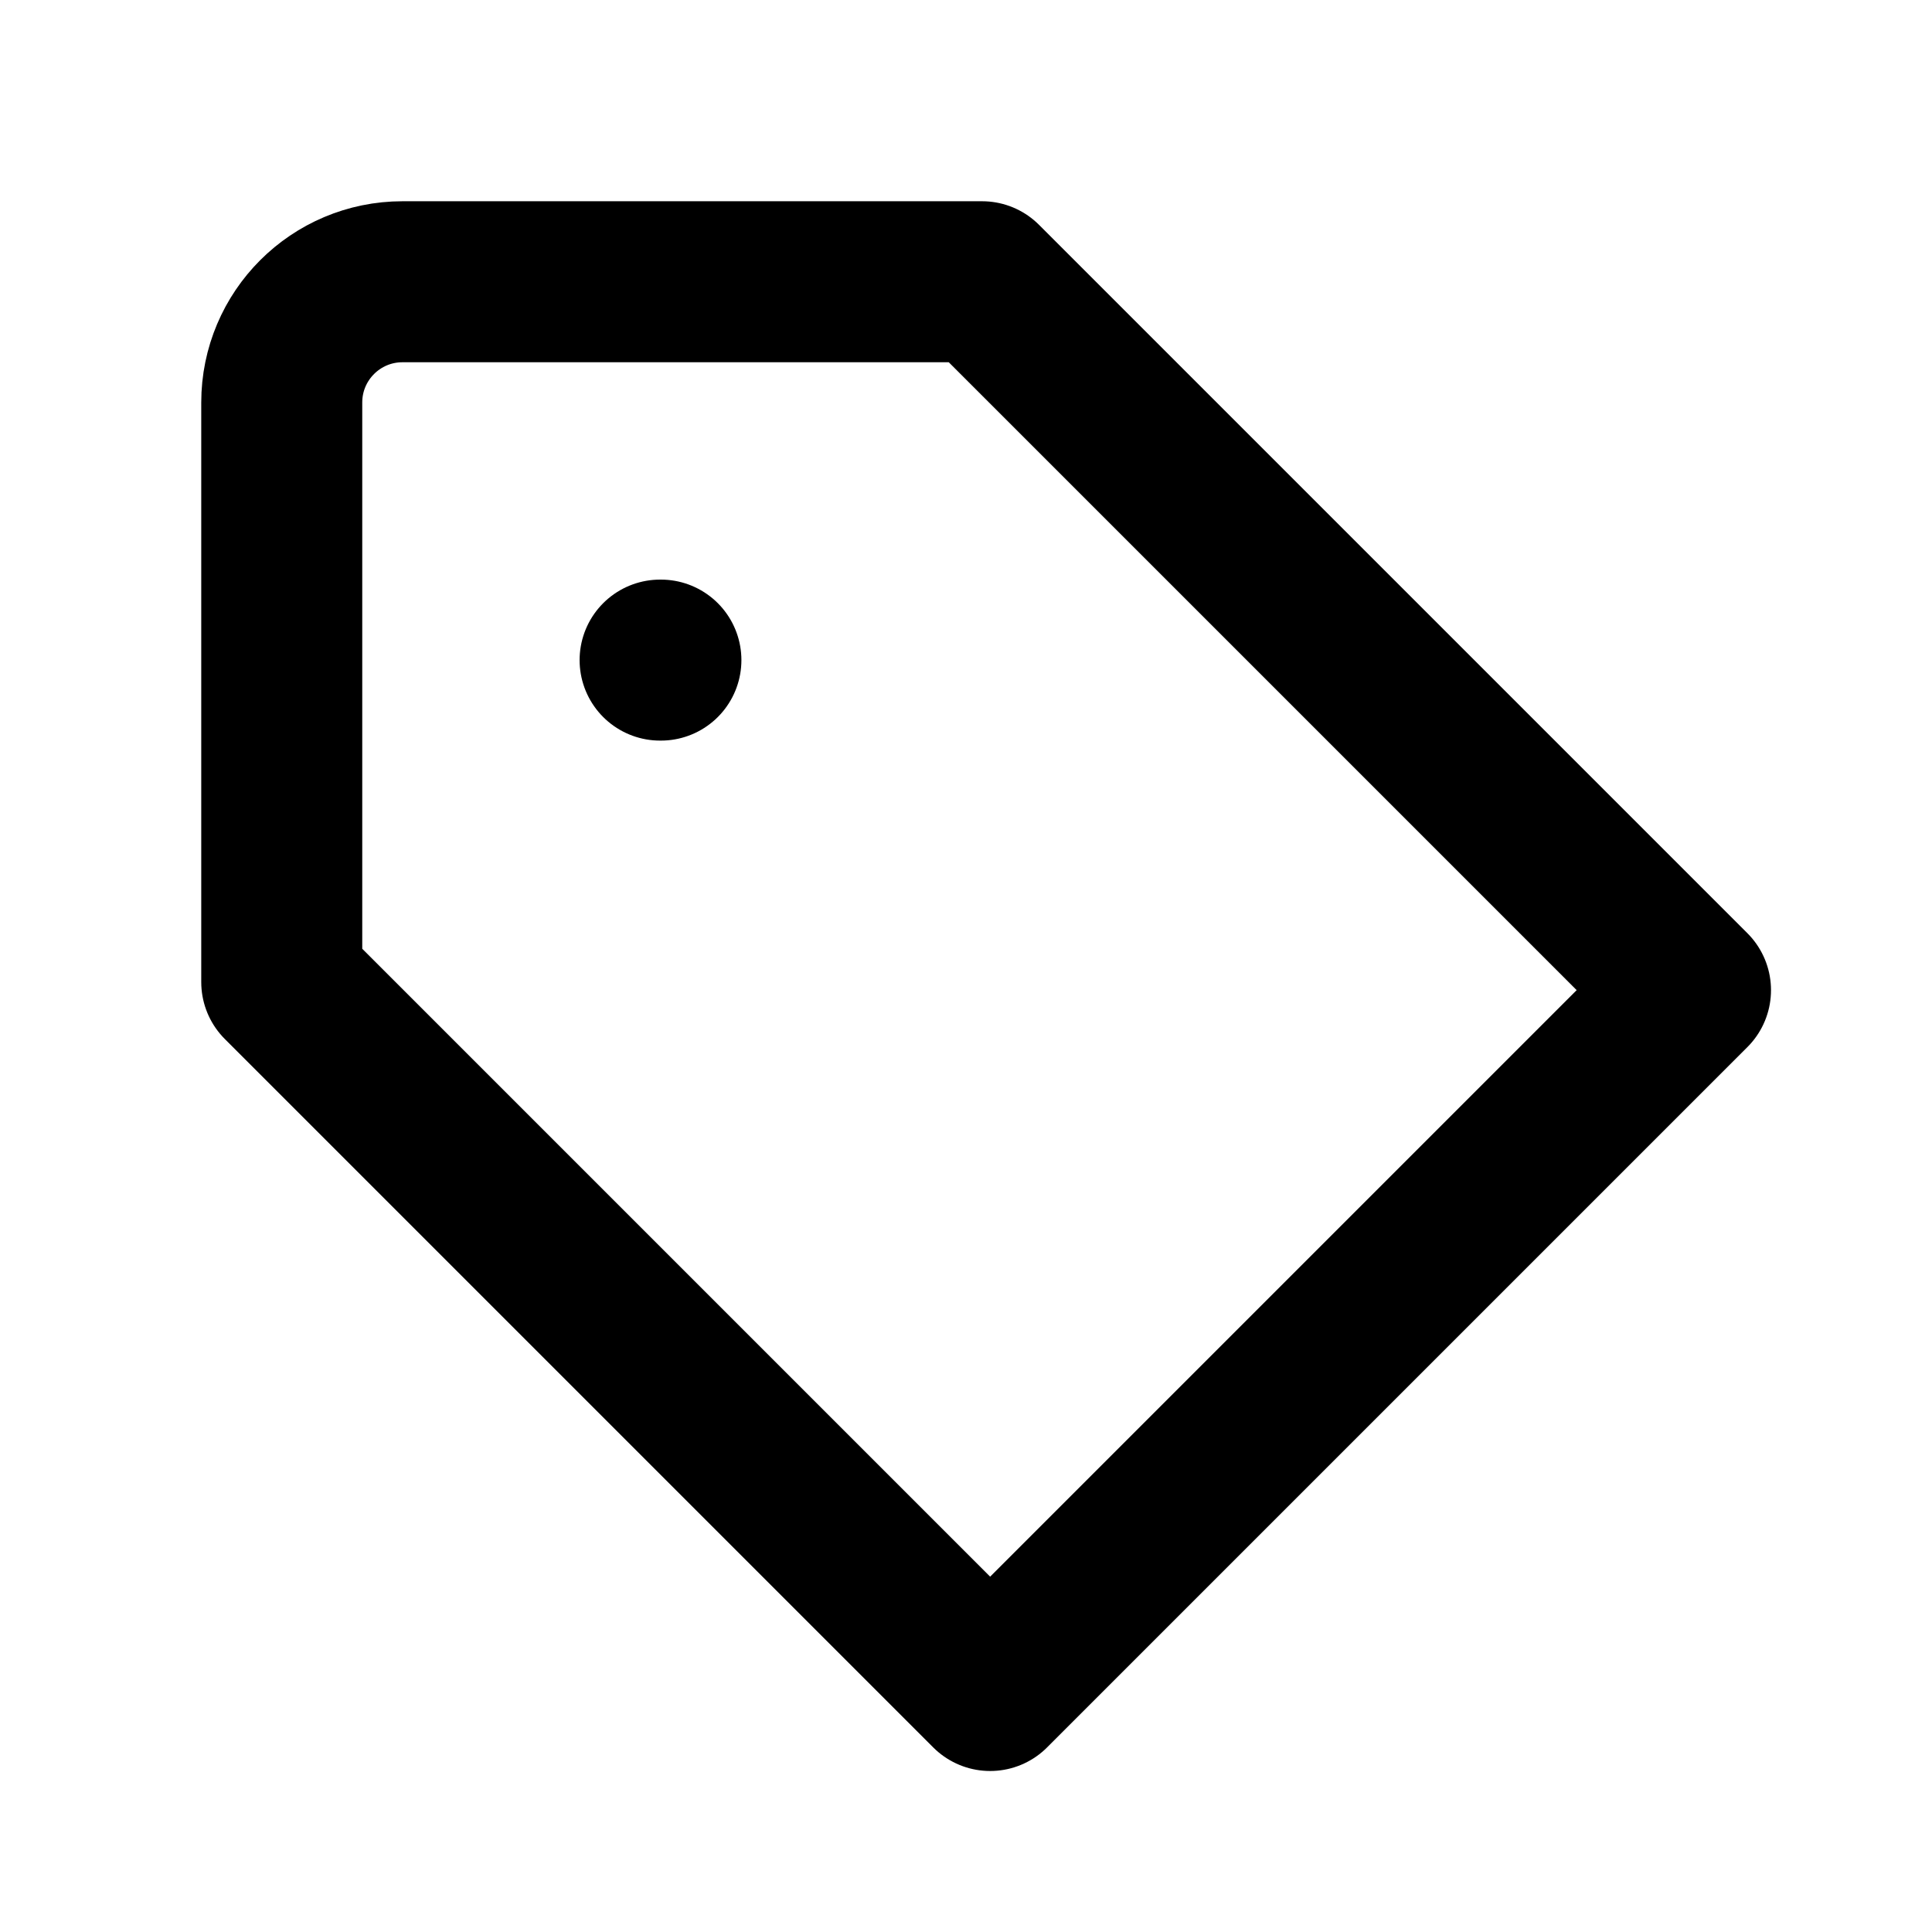
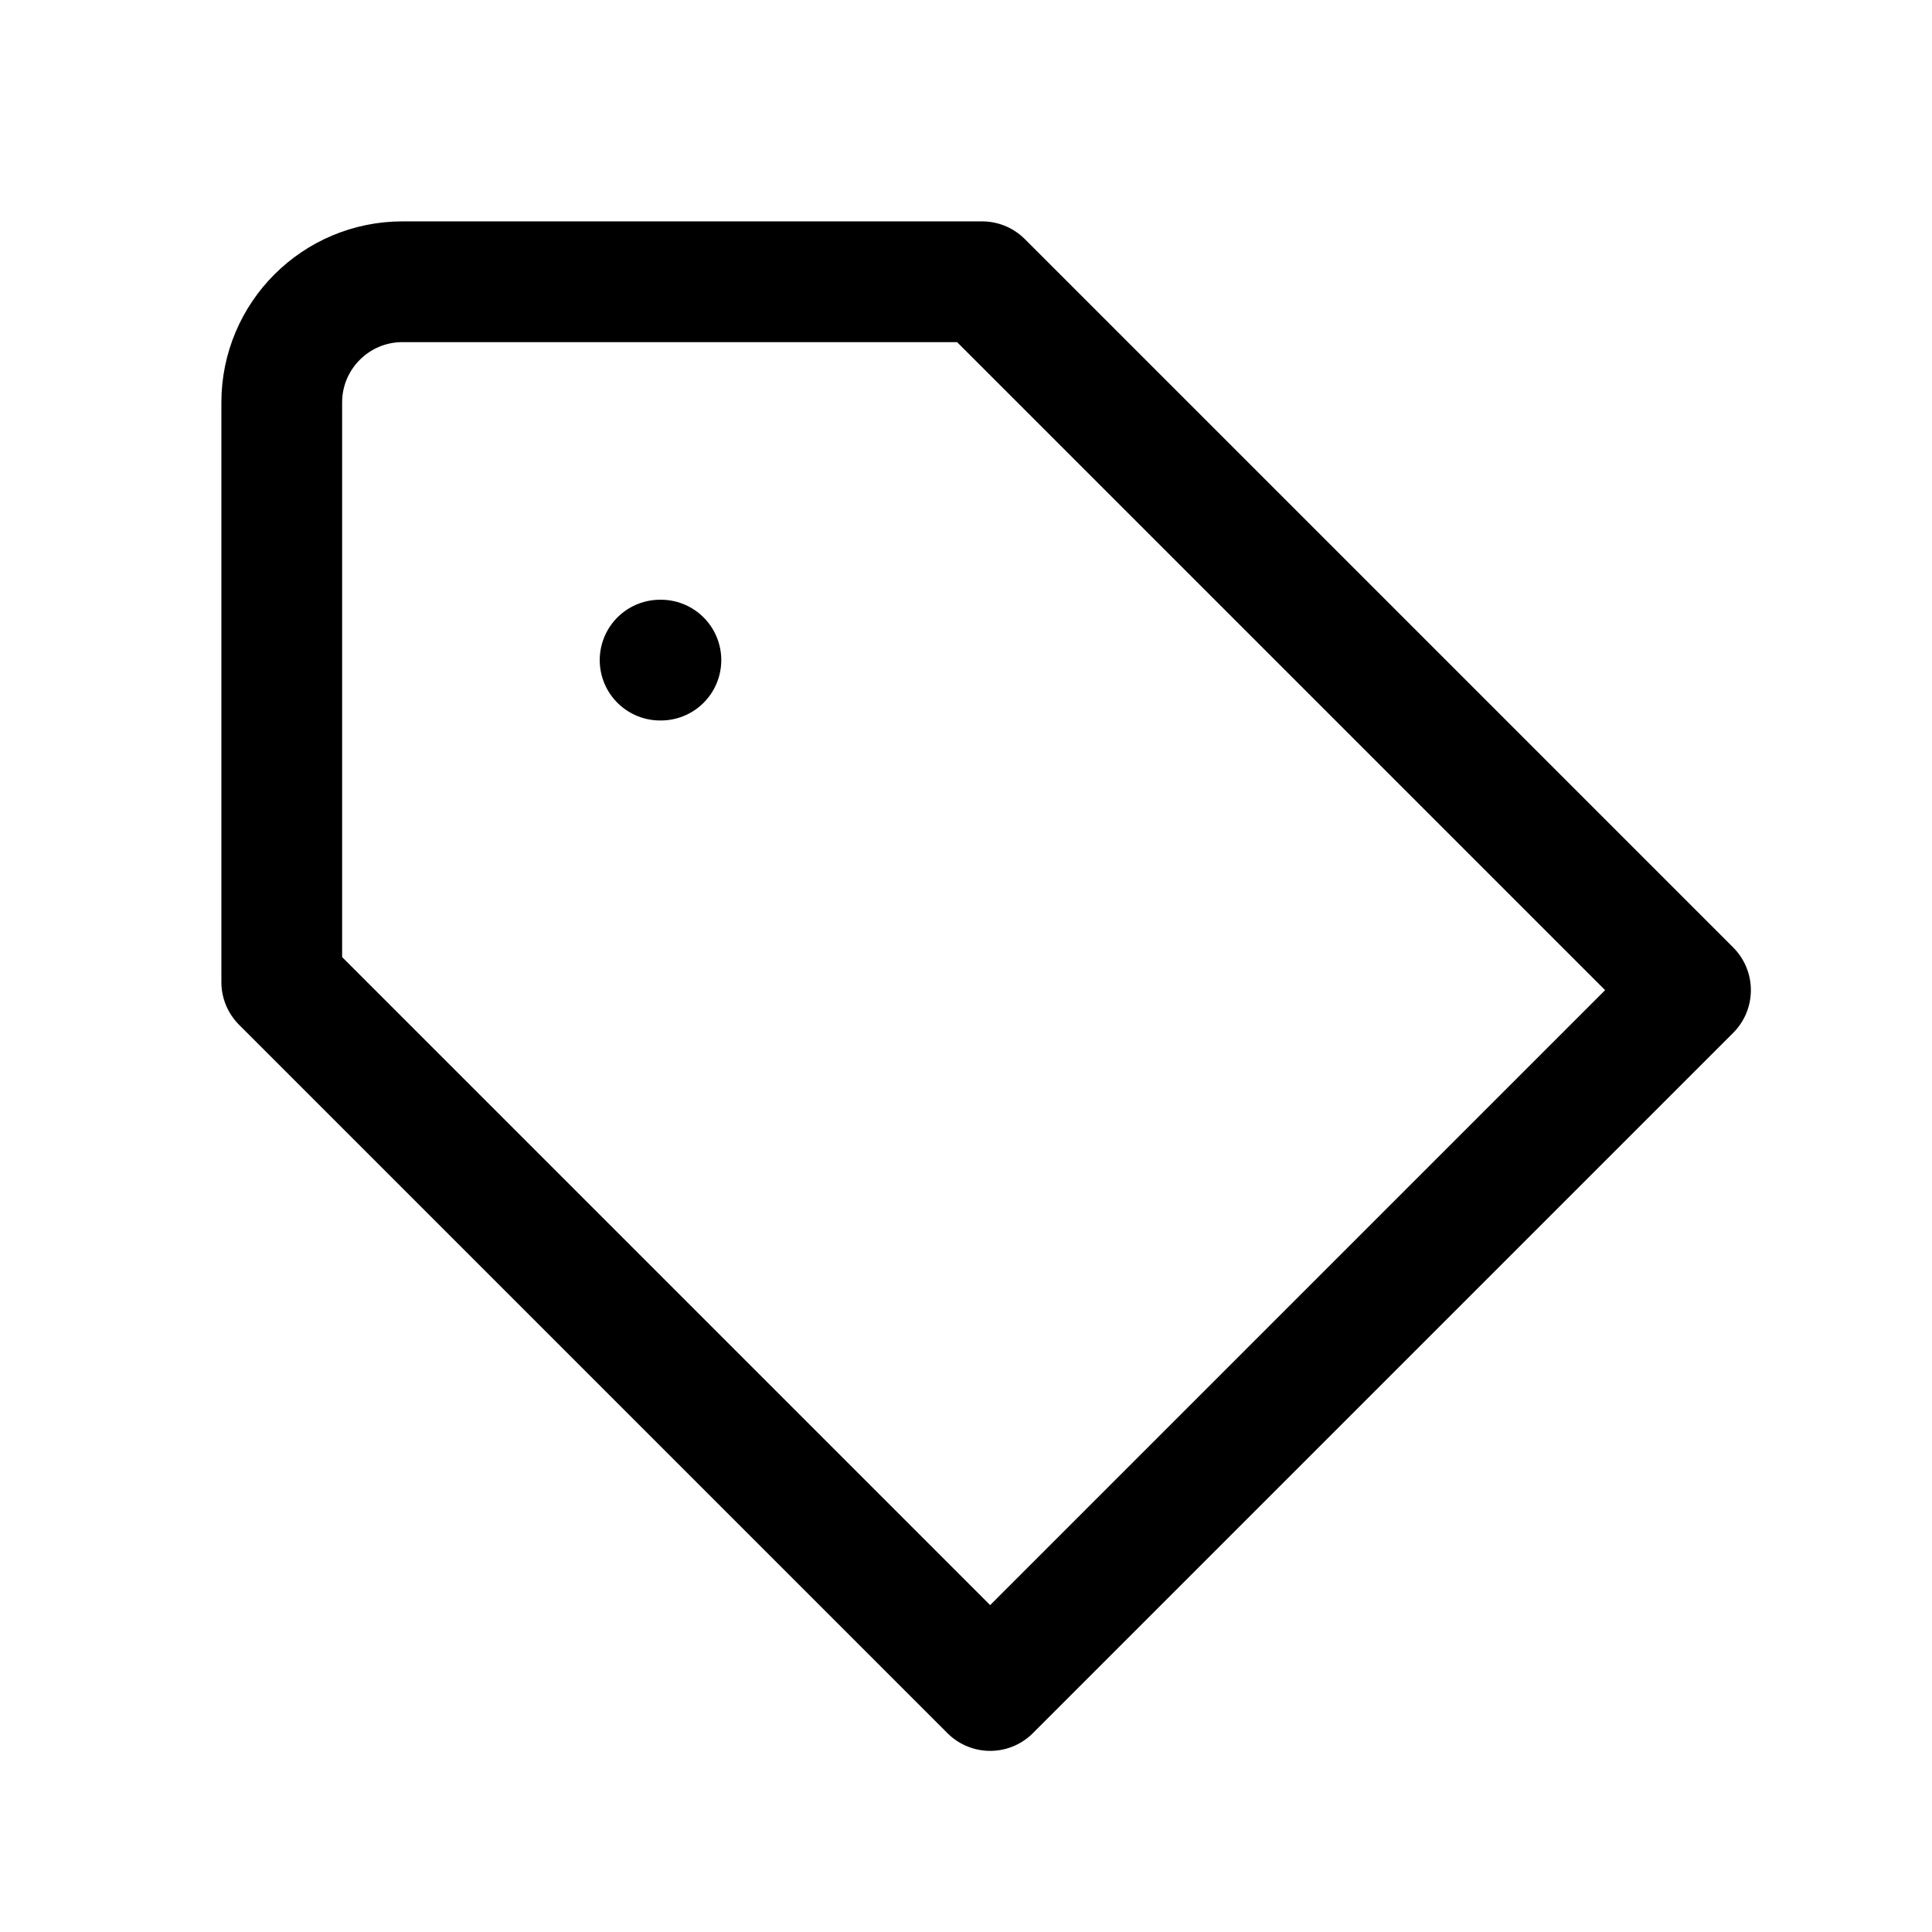
- <svg xmlns="http://www.w3.org/2000/svg" viewBox="0 0 24 24" width="24" height="24" fill="none" stroke="currentColor" stroke-width="2" stroke-linecap="round" stroke-linejoin="round" role="img" aria-label="Offers">
+ <svg xmlns="http://www.w3.org/2000/svg" viewBox="0 0 24 24" width="24" height="24" fill="none" stroke="currentColor" stroke-width="1.5" stroke-linecap="round" stroke-linejoin="round" role="img" aria-label="Offers">
  <path d="M3.5 12.2V5a1.5 1.5 0 0 1 1.5-1.5h7.2L21 12.3 12.3 21z" />
  <path d="M8.2 8.2h.01" />
</svg>
